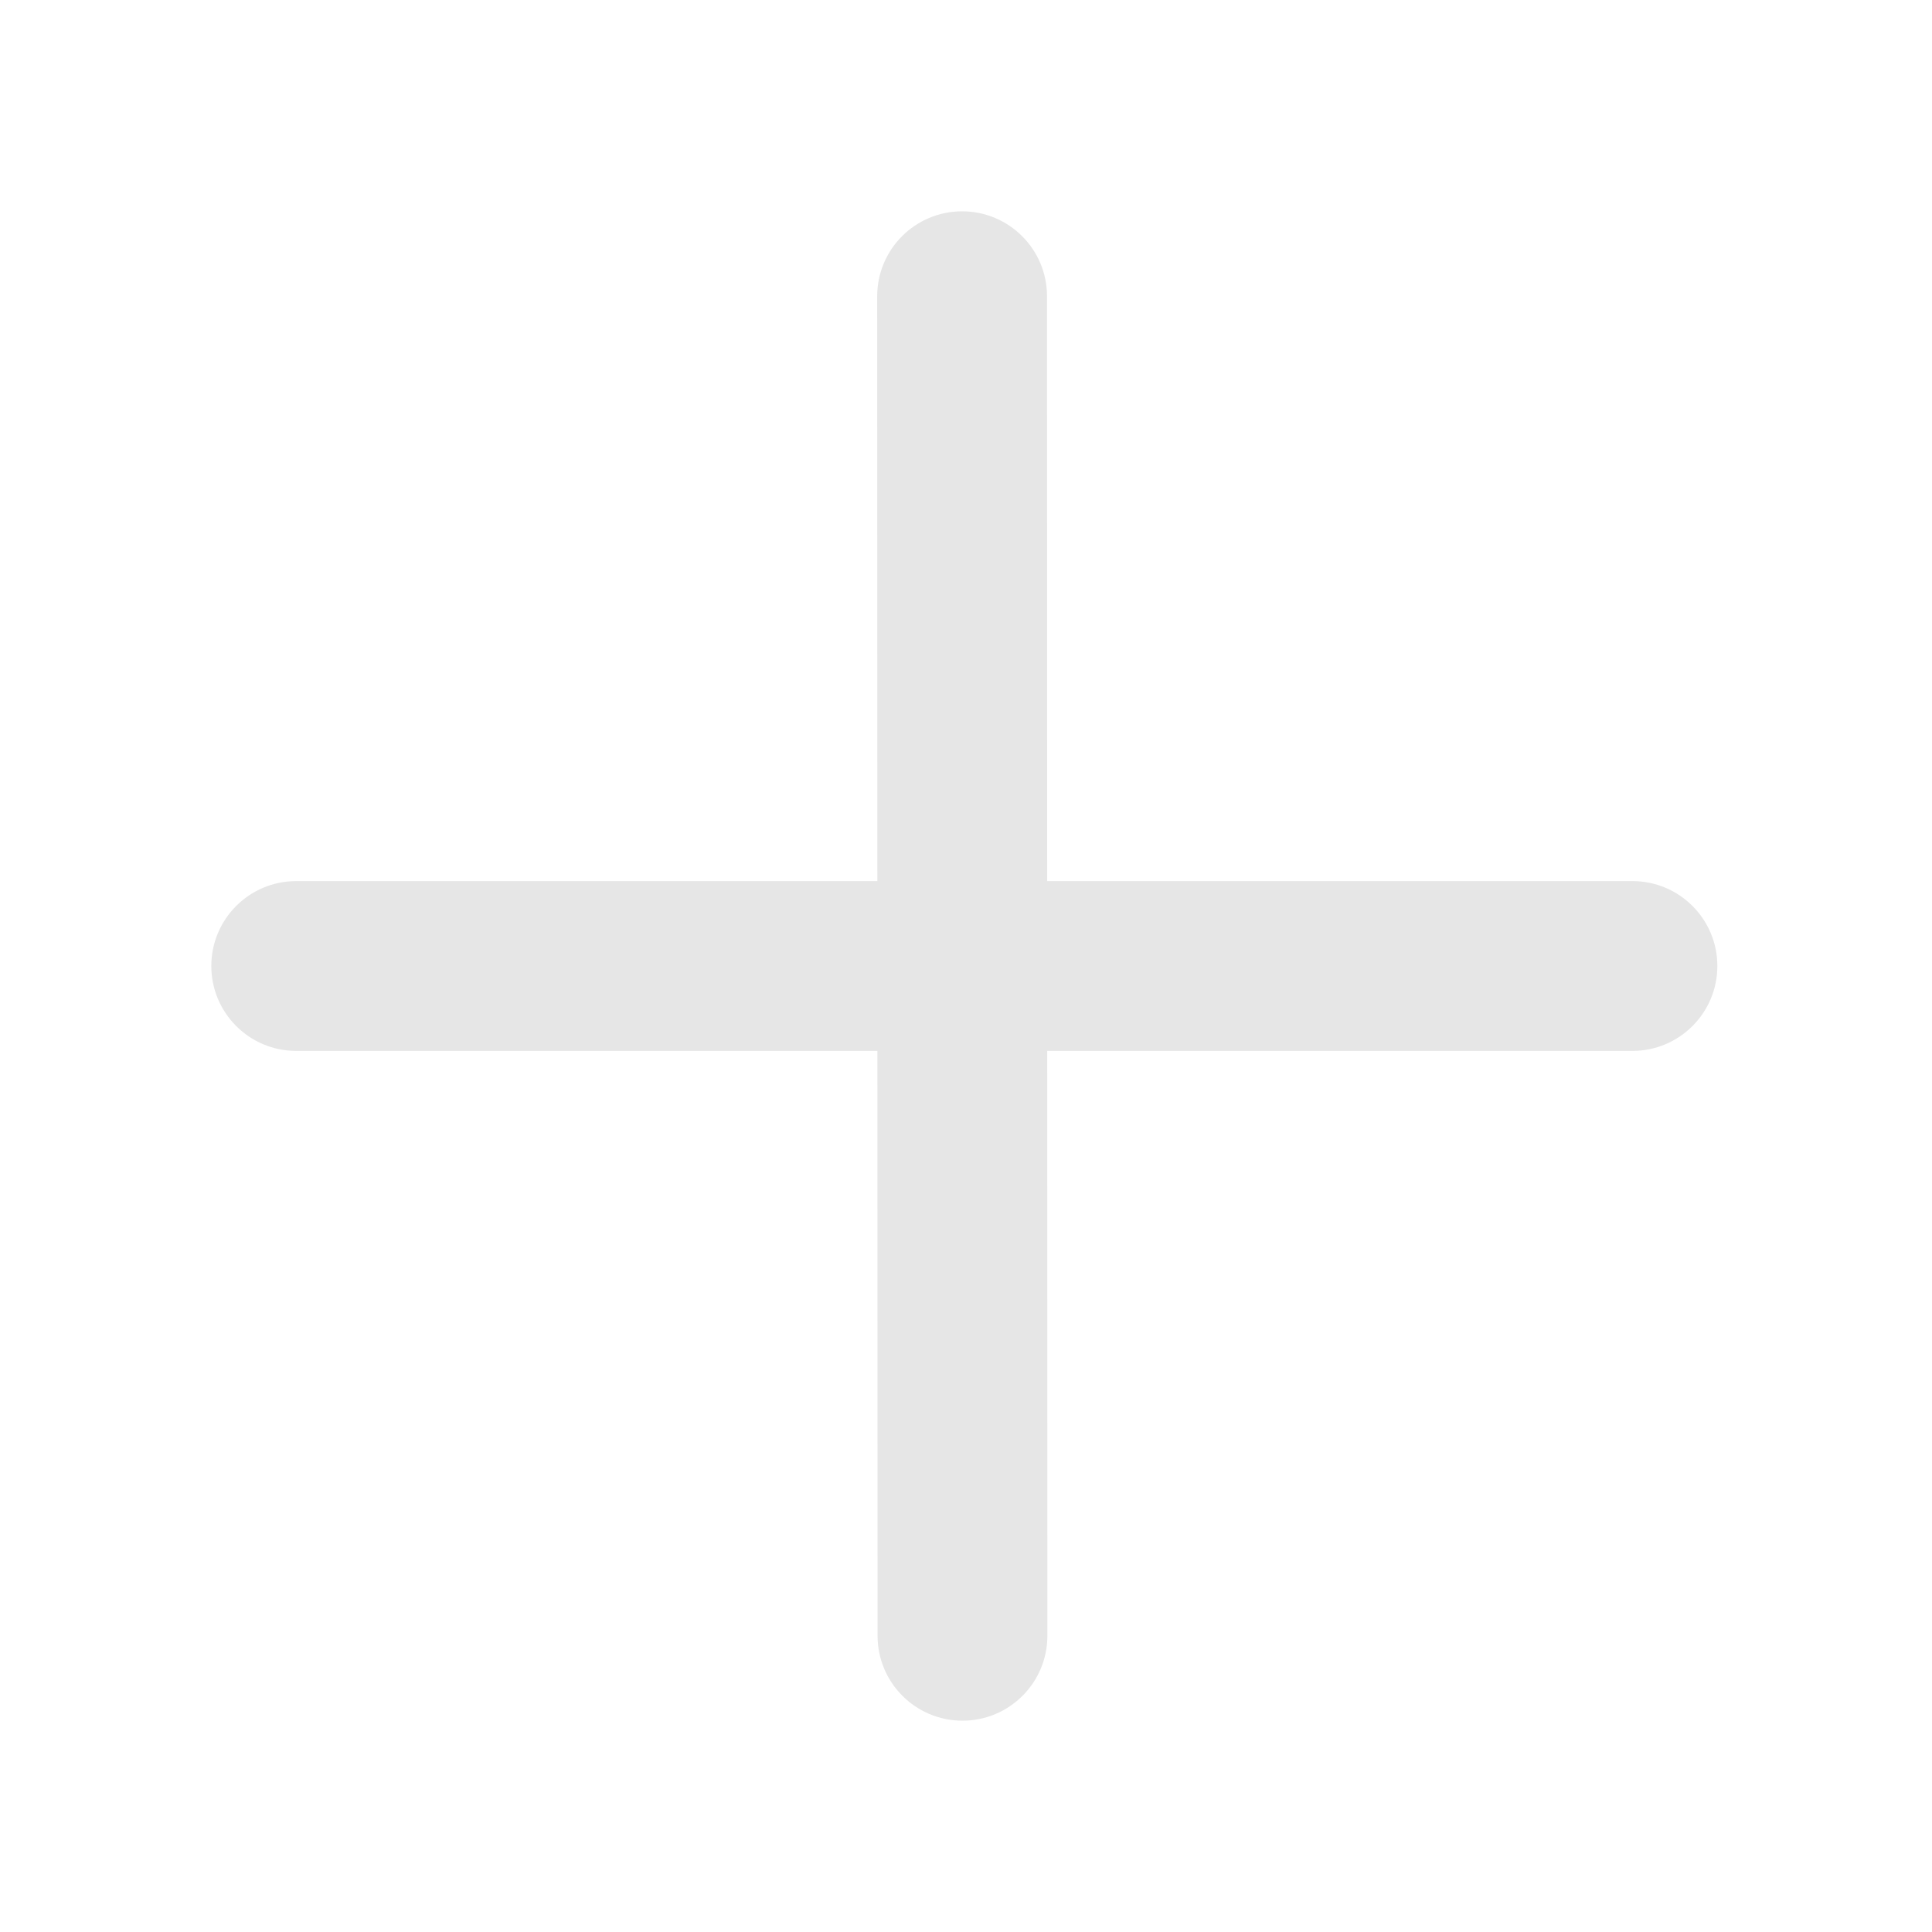
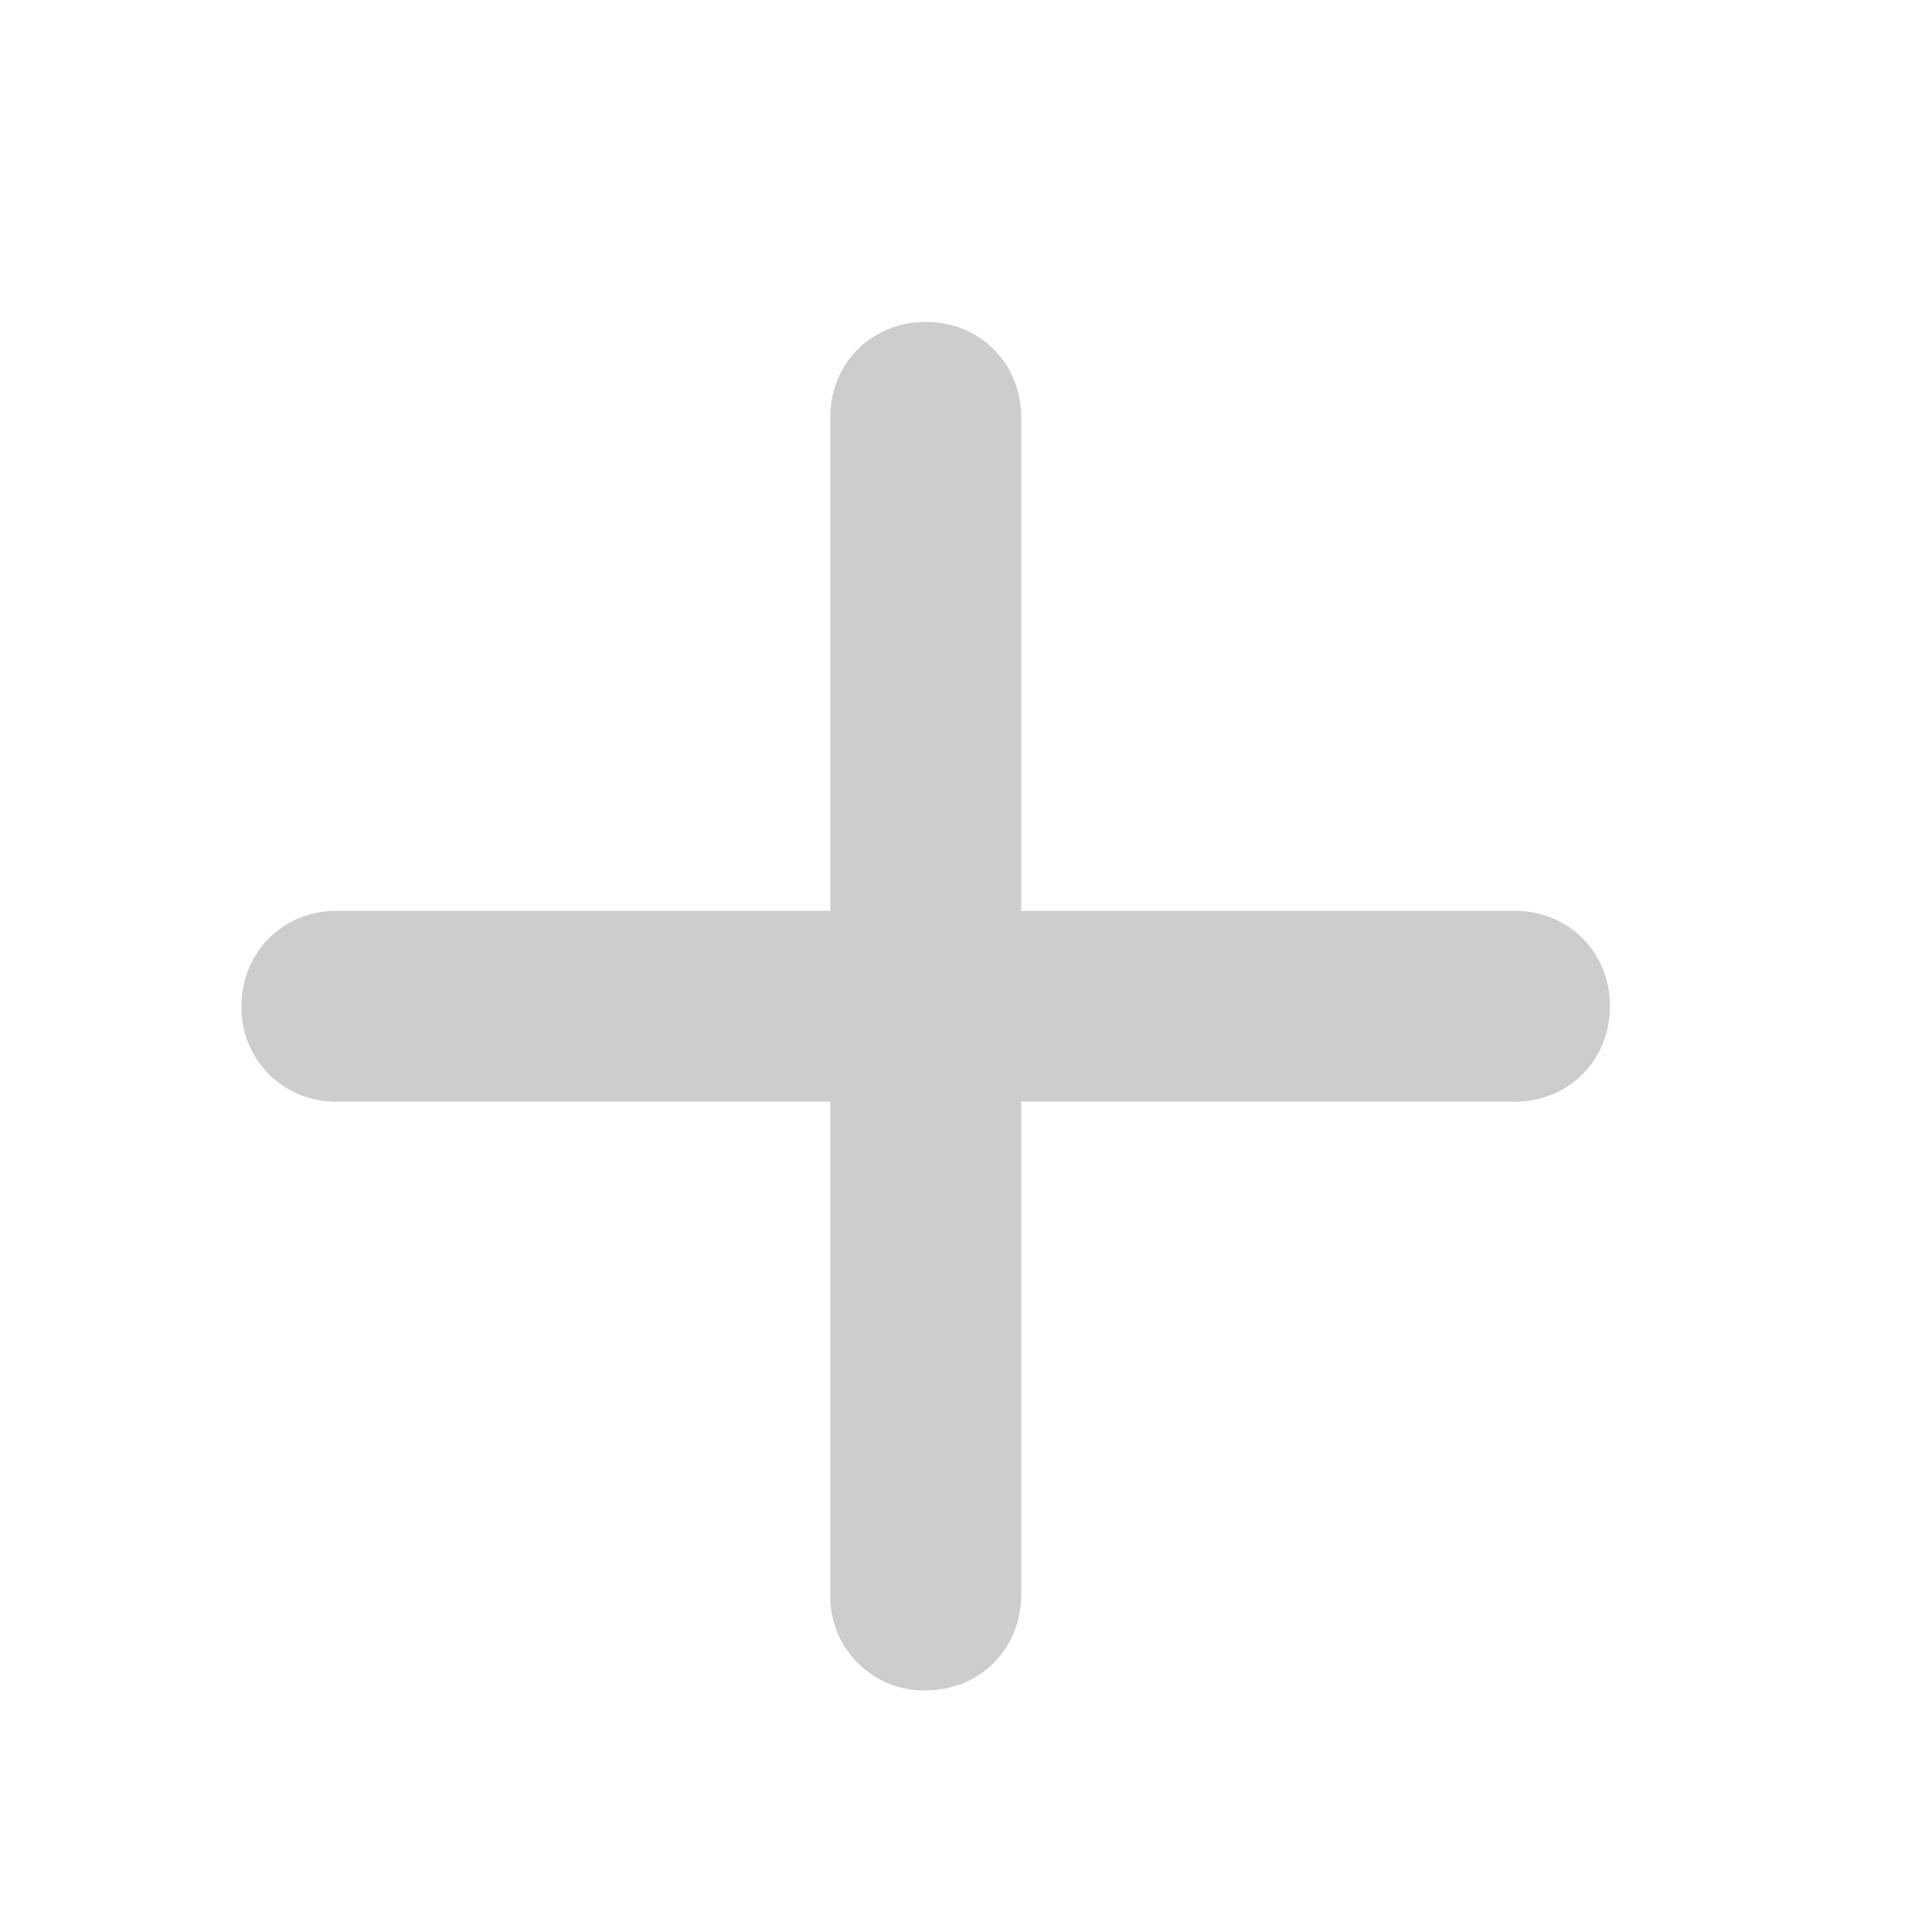
- <svg xmlns="http://www.w3.org/2000/svg" t="1751721520878" class="icon" viewBox="0 0 1024 1024" version="1.1" p-id="5984" width="64" height="64">
-   <path d="M465.02 467l-0.086-309.988C464.928 132.16 485.07 112.006 509.922 112c24.852-0.006 45.006 20.134 45.012 44.988l0.086 310.012h310.21c24.852 0 45 20.148 45 45s-20.148 45-45 45H555.046l0.084 309.988c0.008 24.852-20.134 45.006-44.986 45.012-24.854 0.006-45.006-20.134-45.014-44.988l-0.084-310.012H157C132.148 557 112 536.852 112 512s20.148-45 45-45h308.02z" fill="#e6e6e6" p-id="5985" data-spm-anchor-id="a313x.search_index.0.i3.1b623a81X4ds2a" class="selected" />
+ <svg xmlns="http://www.w3.org/2000/svg" t="1755877981491" class="icon" viewBox="0 0 1024 1024" version="1.1" p-id="3573" width="200" height="200">
+   <path d="M802.752 583.936H178.56A49.728 49.728 0 0 1 128 533.376c0-28.736 21.952-50.624 50.56-50.624h624.192c28.672 0 50.56 21.888 50.56 50.56s-21.888 50.624-50.56 50.624z" fill="#cdcdcd" p-id="3574" data-spm-anchor-id="a313x.search_index.0.i6.1b623a81fSdLDk" class="selected" />
+   <path d="M490.688 896a49.728 49.728 0 0 1-50.624-50.56V221.184c0-28.672 21.952-50.56 50.56-50.56 28.736 0 50.624 21.888 50.624 50.56v624.128c0 28.672-21.888 50.624-50.56 50.624z" fill="#cdcdcd" p-id="3575" data-spm-anchor-id="a313x.search_index.0.i5.1b623a81fSdLDk" class="selected" />
</svg>
